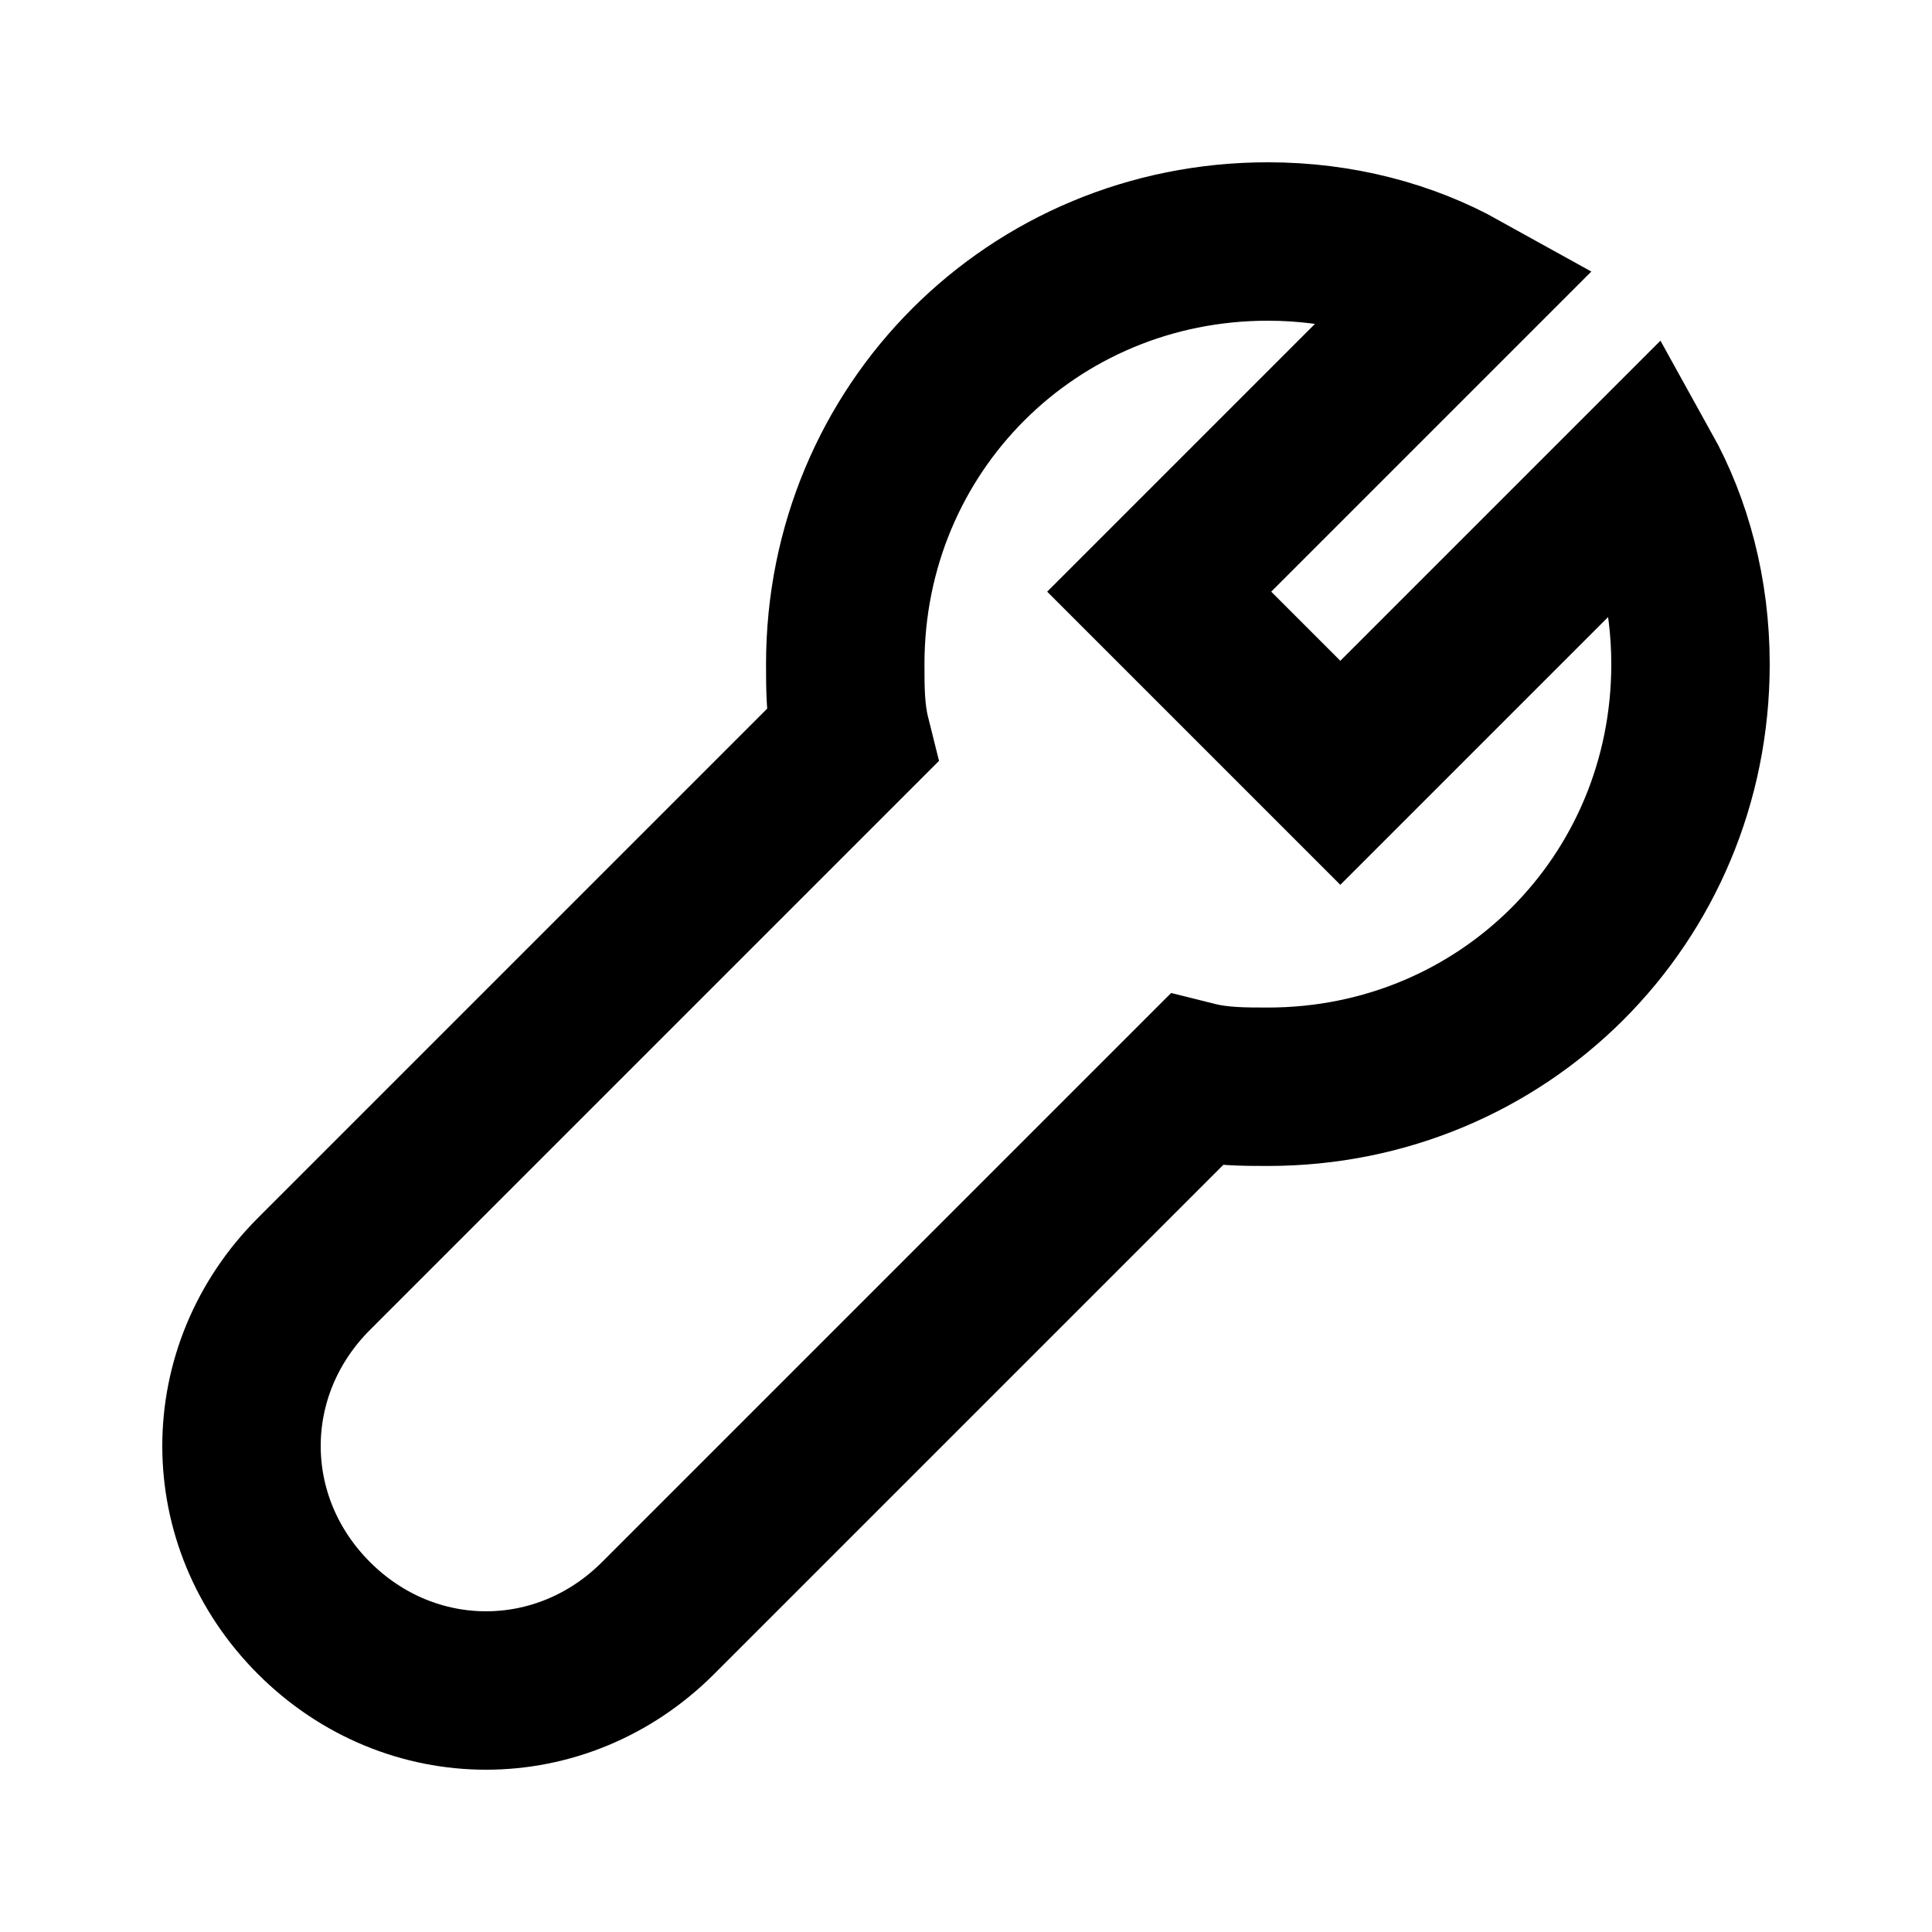
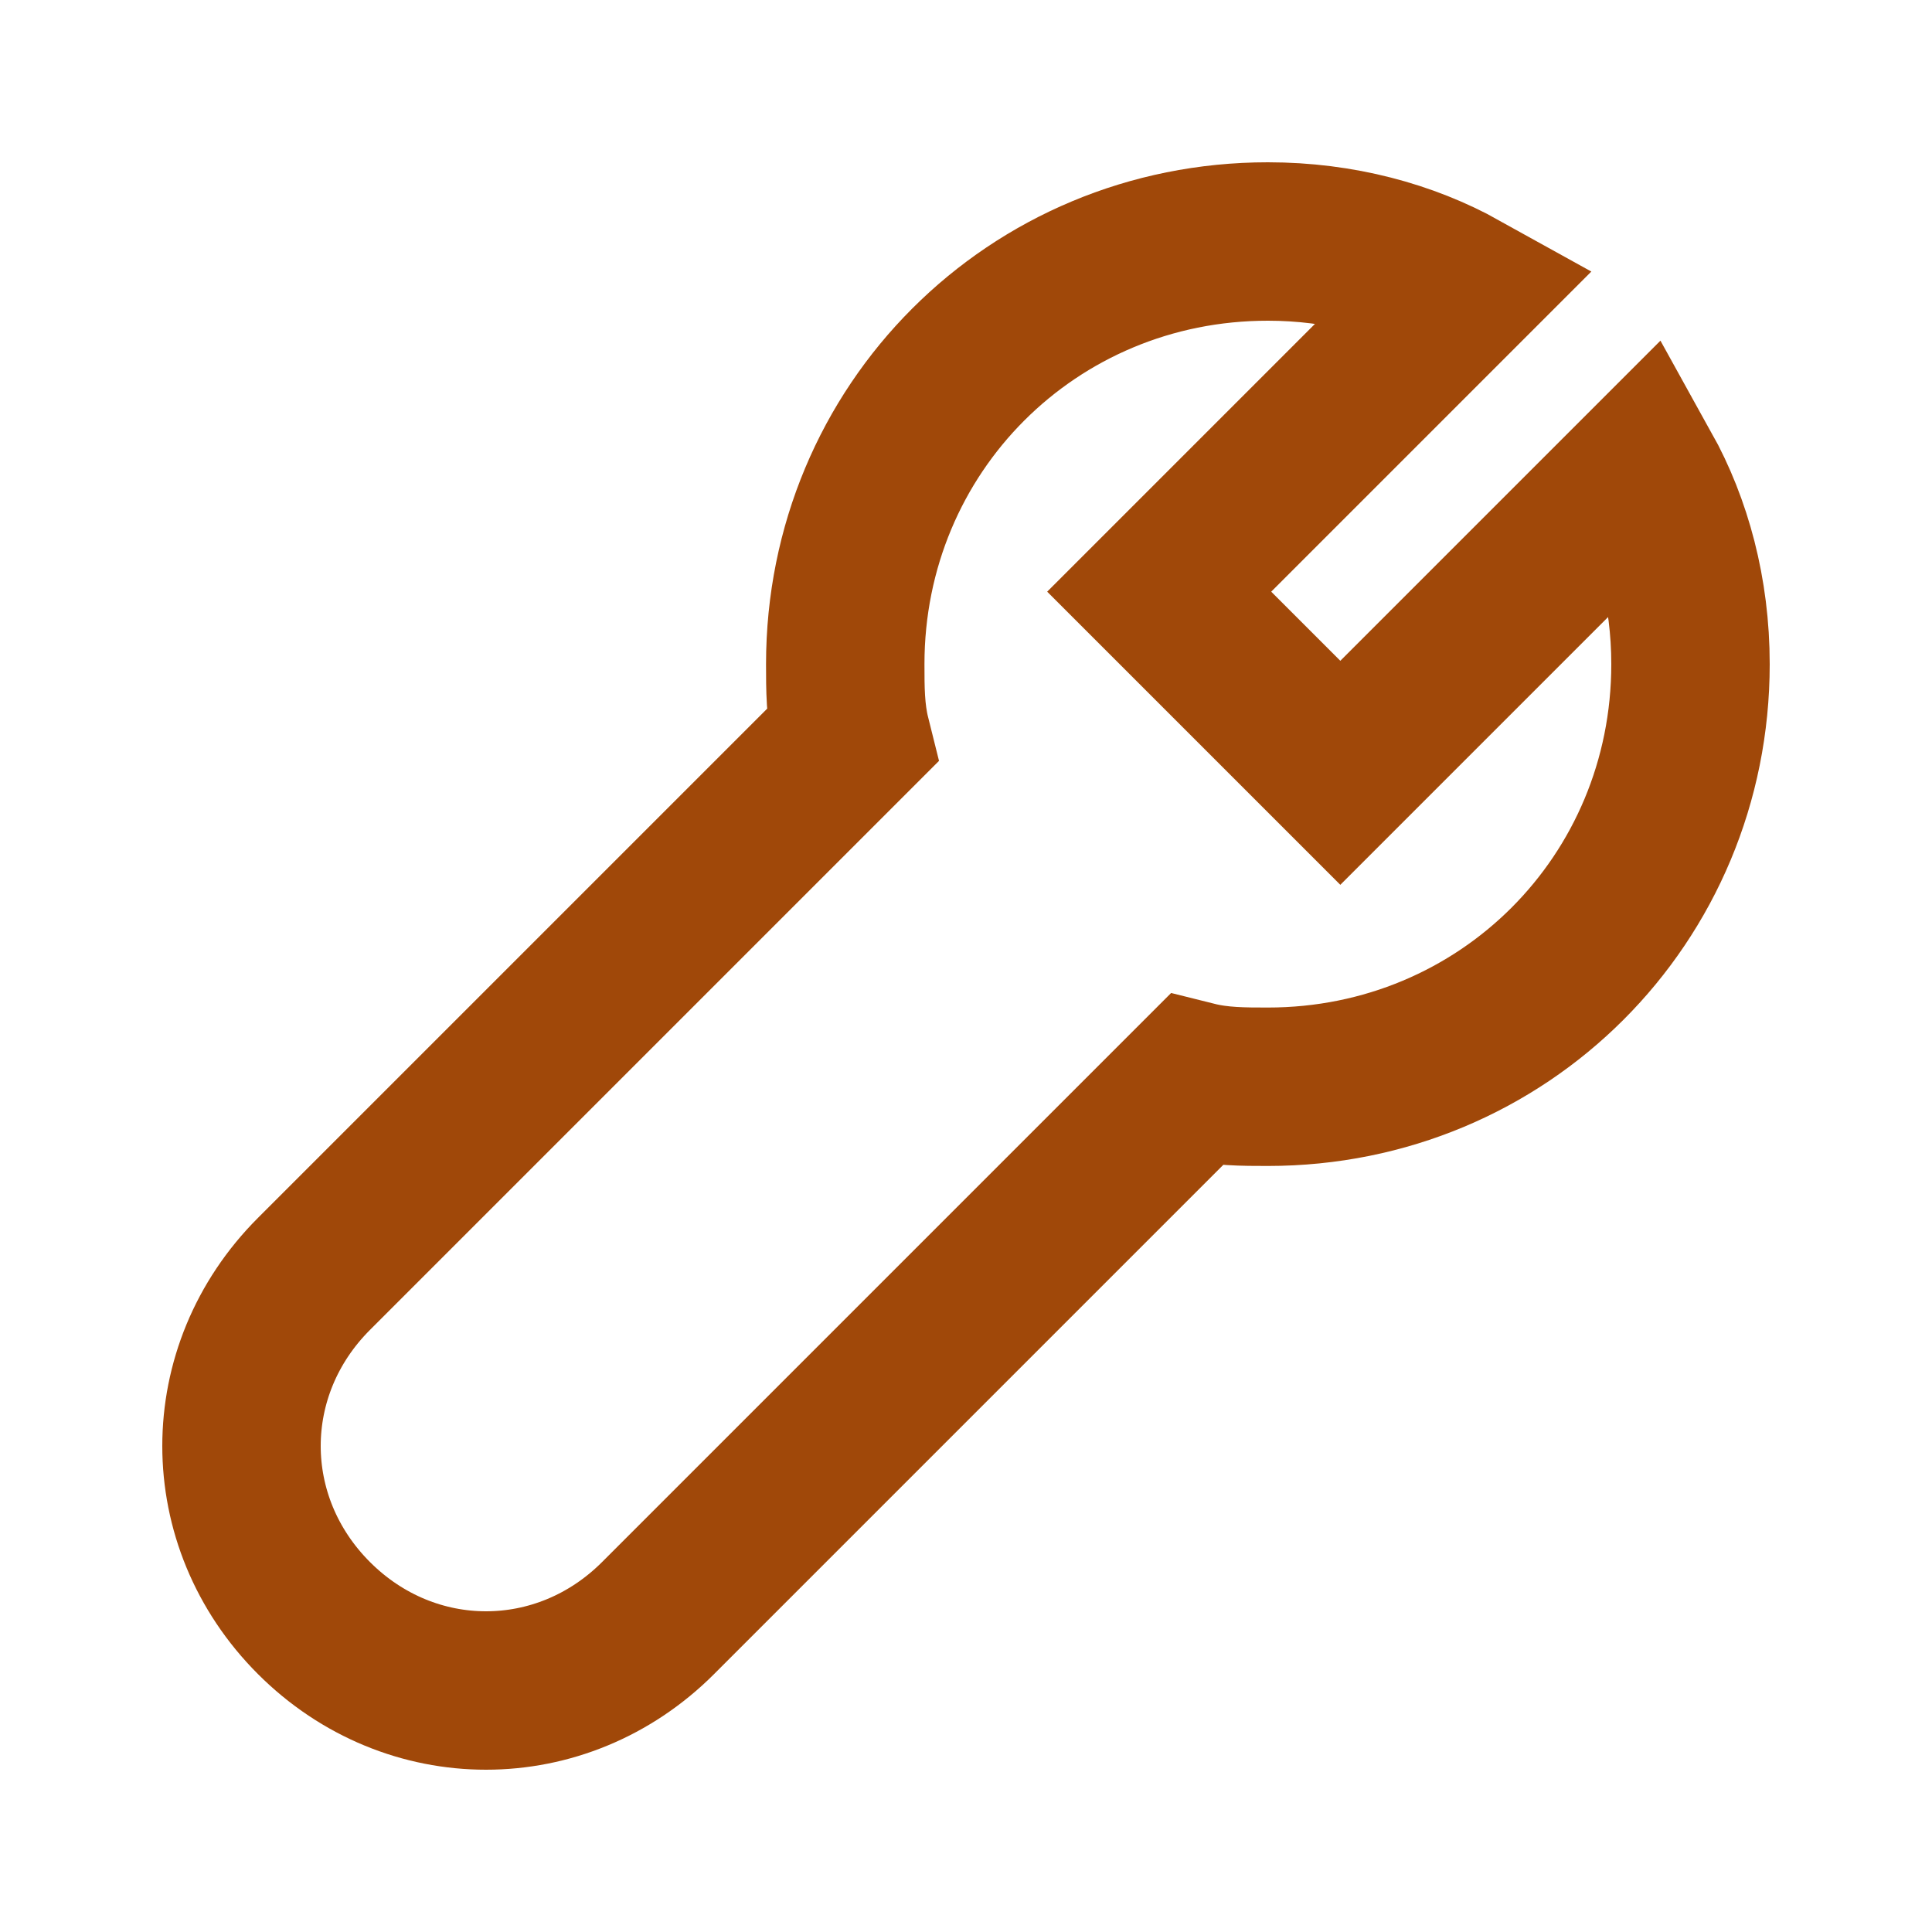
- <svg xmlns="http://www.w3.org/2000/svg" version="1.1" id="Layer_1" viewBox="0 0 32.00 32.00" enable-background="new 0 0 32 32" xml:space="preserve" width="64px" height="64px" fill="#000000">
+ <svg xmlns="http://www.w3.org/2000/svg" version="1.1" id="Layer_1" viewBox="0 0 32.00 32.00" enable-background="new 0 0 32 32" xml:space="preserve" width="64px" height="64px" fill="#a04809">
  <g id="SVGRepo_bgCarrier" stroke-width="0" />
  <g id="SVGRepo_tracerCarrier" stroke-linecap="round" stroke-linejoin="round" />
  <g id="SVGRepo_iconCarrier">
-     <path fill="none" stroke="#000000" stroke-width="2.624" stroke-miterlimit="10" d="M22.2,12.8l-3-3l5-5C23.3,4.3,22.2,4,21,4 c-3.9,0-7,3.1-7,7c0,0.4,0,0.8,0.1,1.2c-2.9,2.9-8.3,8.3-8.9,8.9c-1.6,1.6-1.6,4.1,0,5.7c1.6,1.6,4.1,1.6,5.7,0c0.6-0.6,6-6,8.9-8.9 C20.2,18,20.6,18,21,18c3.9,0,7-3.1,7-7c0-1.2-0.3-2.3-0.8-3.2L22.2,12.8z" />
+     <path fill="none" stroke="#a04809" stroke-width="2.624" stroke-miterlimit="10" d="M22.2,12.8l-3-3l5-5C23.3,4.3,22.2,4,21,4 c-3.9,0-7,3.1-7,7c0,0.4,0,0.8,0.1,1.2c-2.9,2.9-8.3,8.3-8.9,8.9c-1.6,1.6-1.6,4.1,0,5.7c1.6,1.6,4.1,1.6,5.7,0c0.6-0.6,6-6,8.9-8.9 C20.2,18,20.6,18,21,18c3.9,0,7-3.1,7-7c0-1.2-0.3-2.3-0.8-3.2L22.2,12.8z" />
  </g>
</svg>
